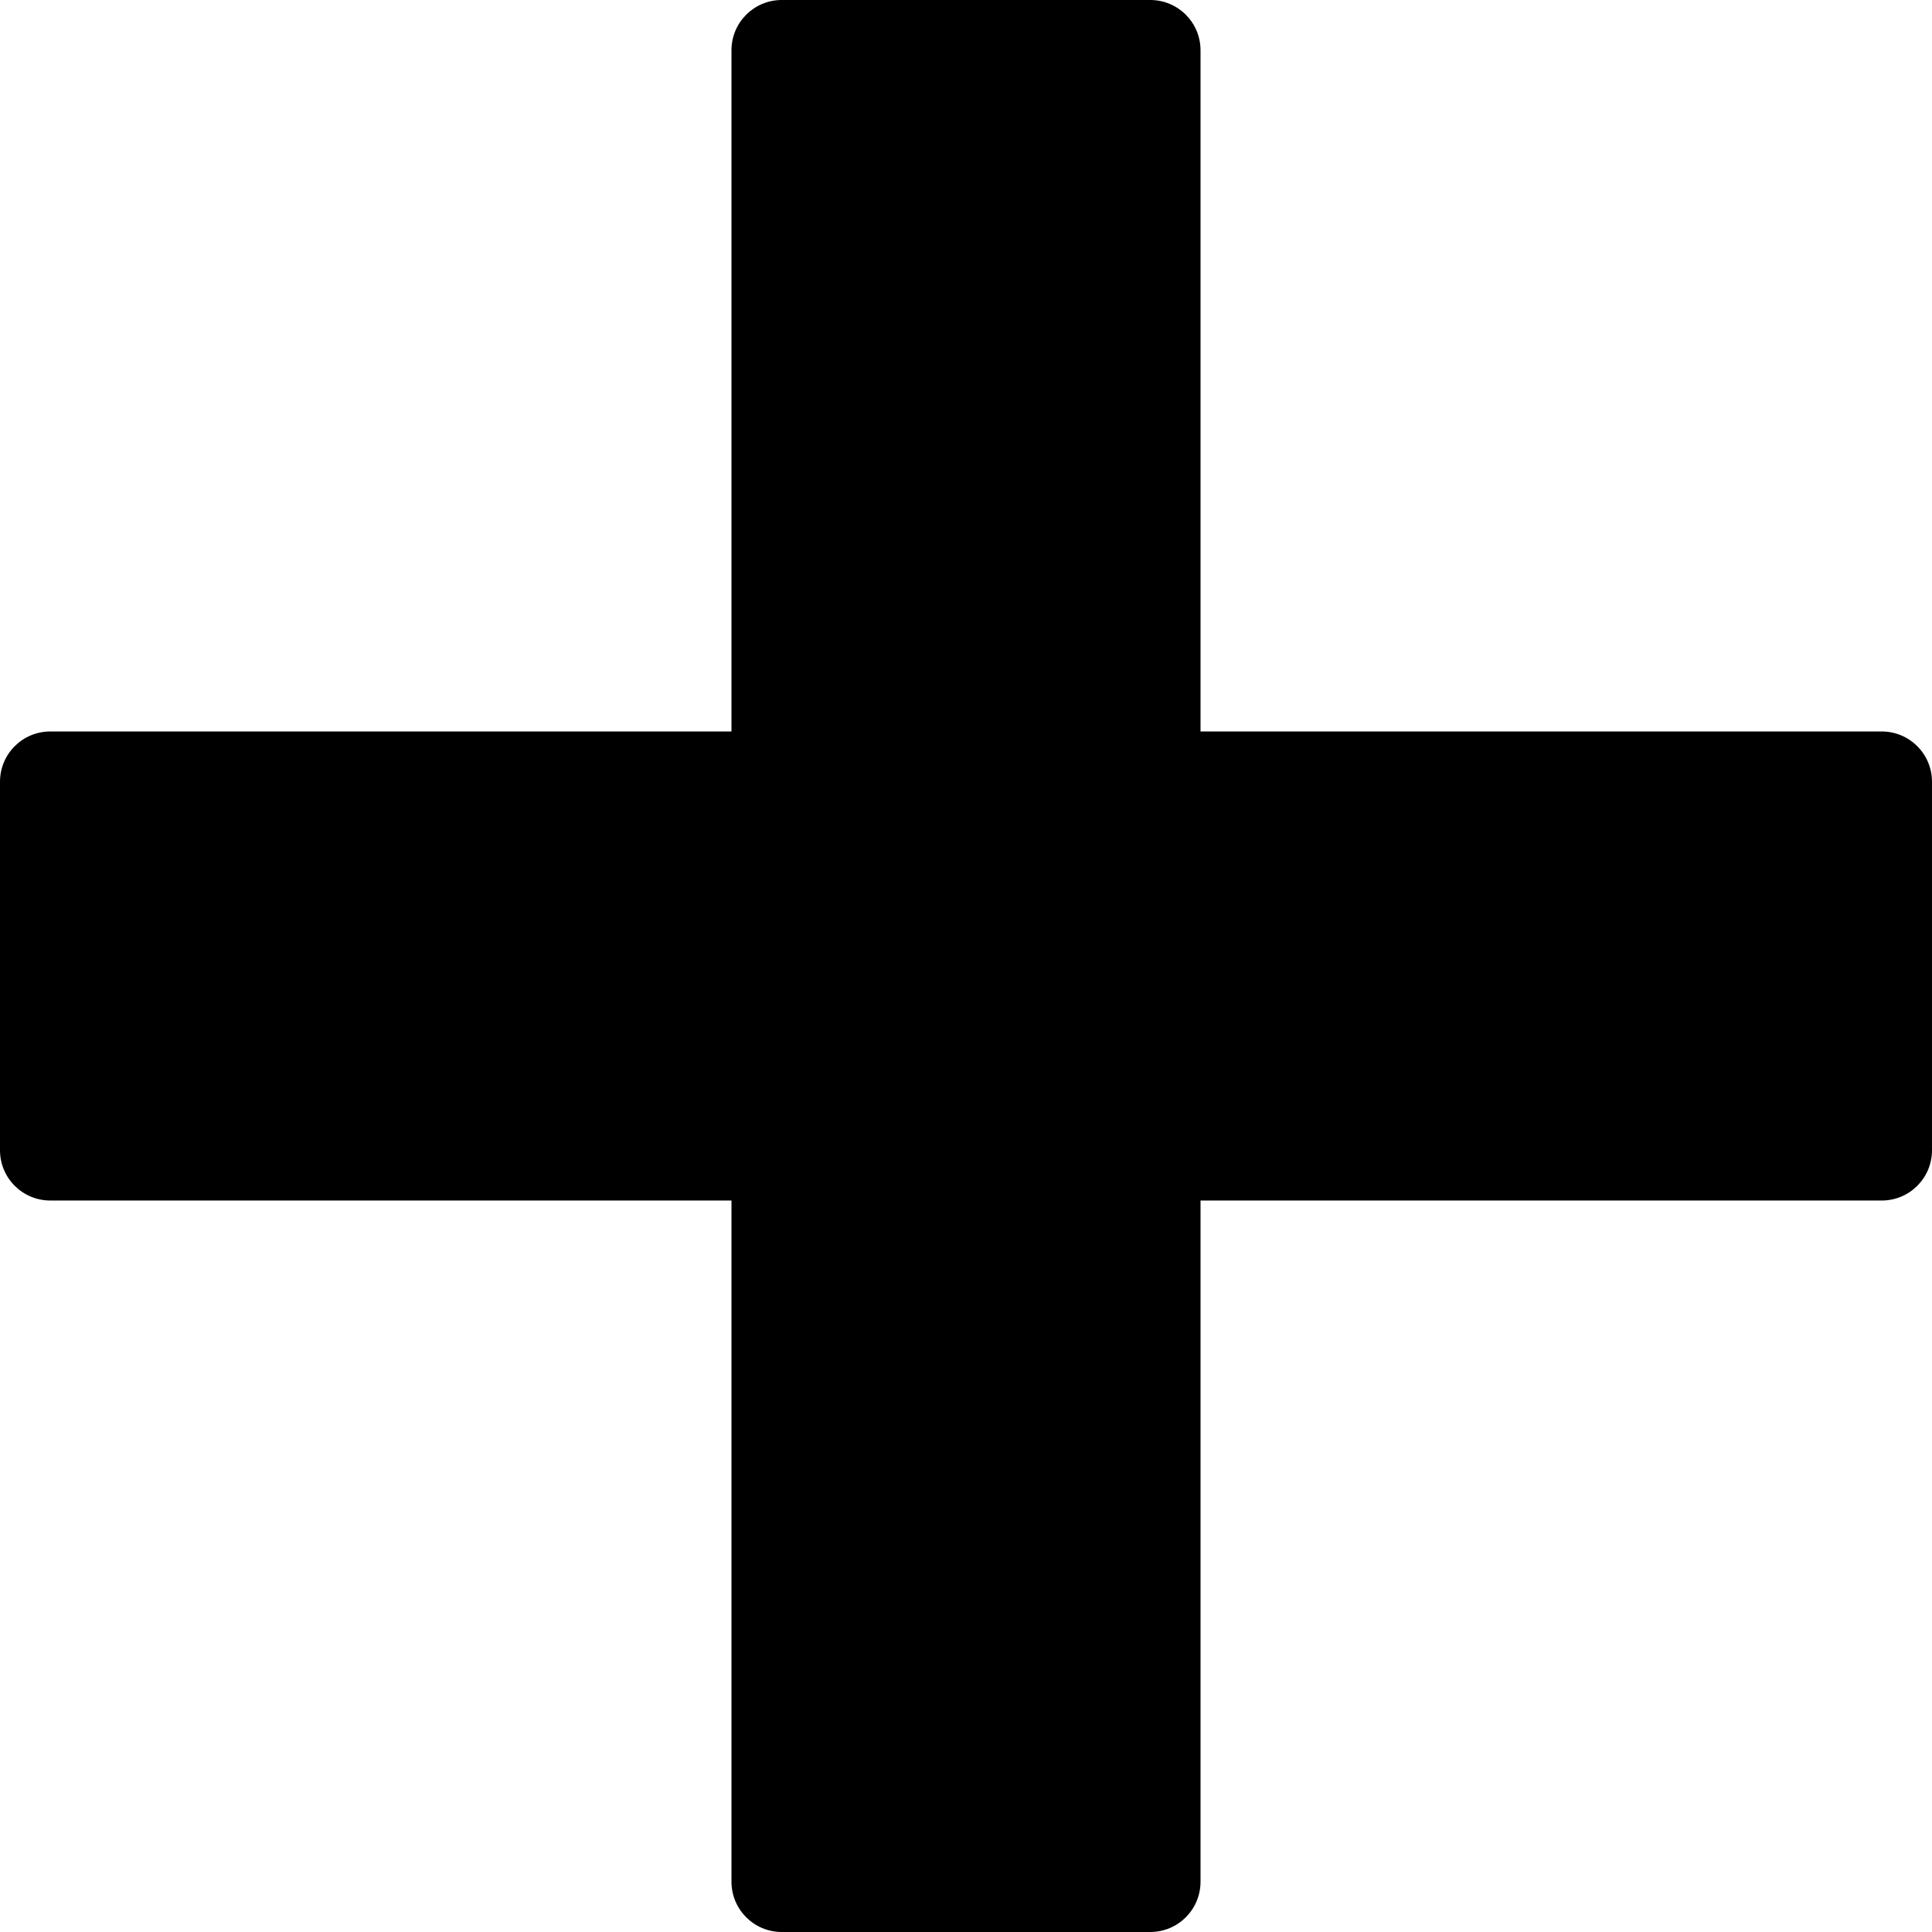
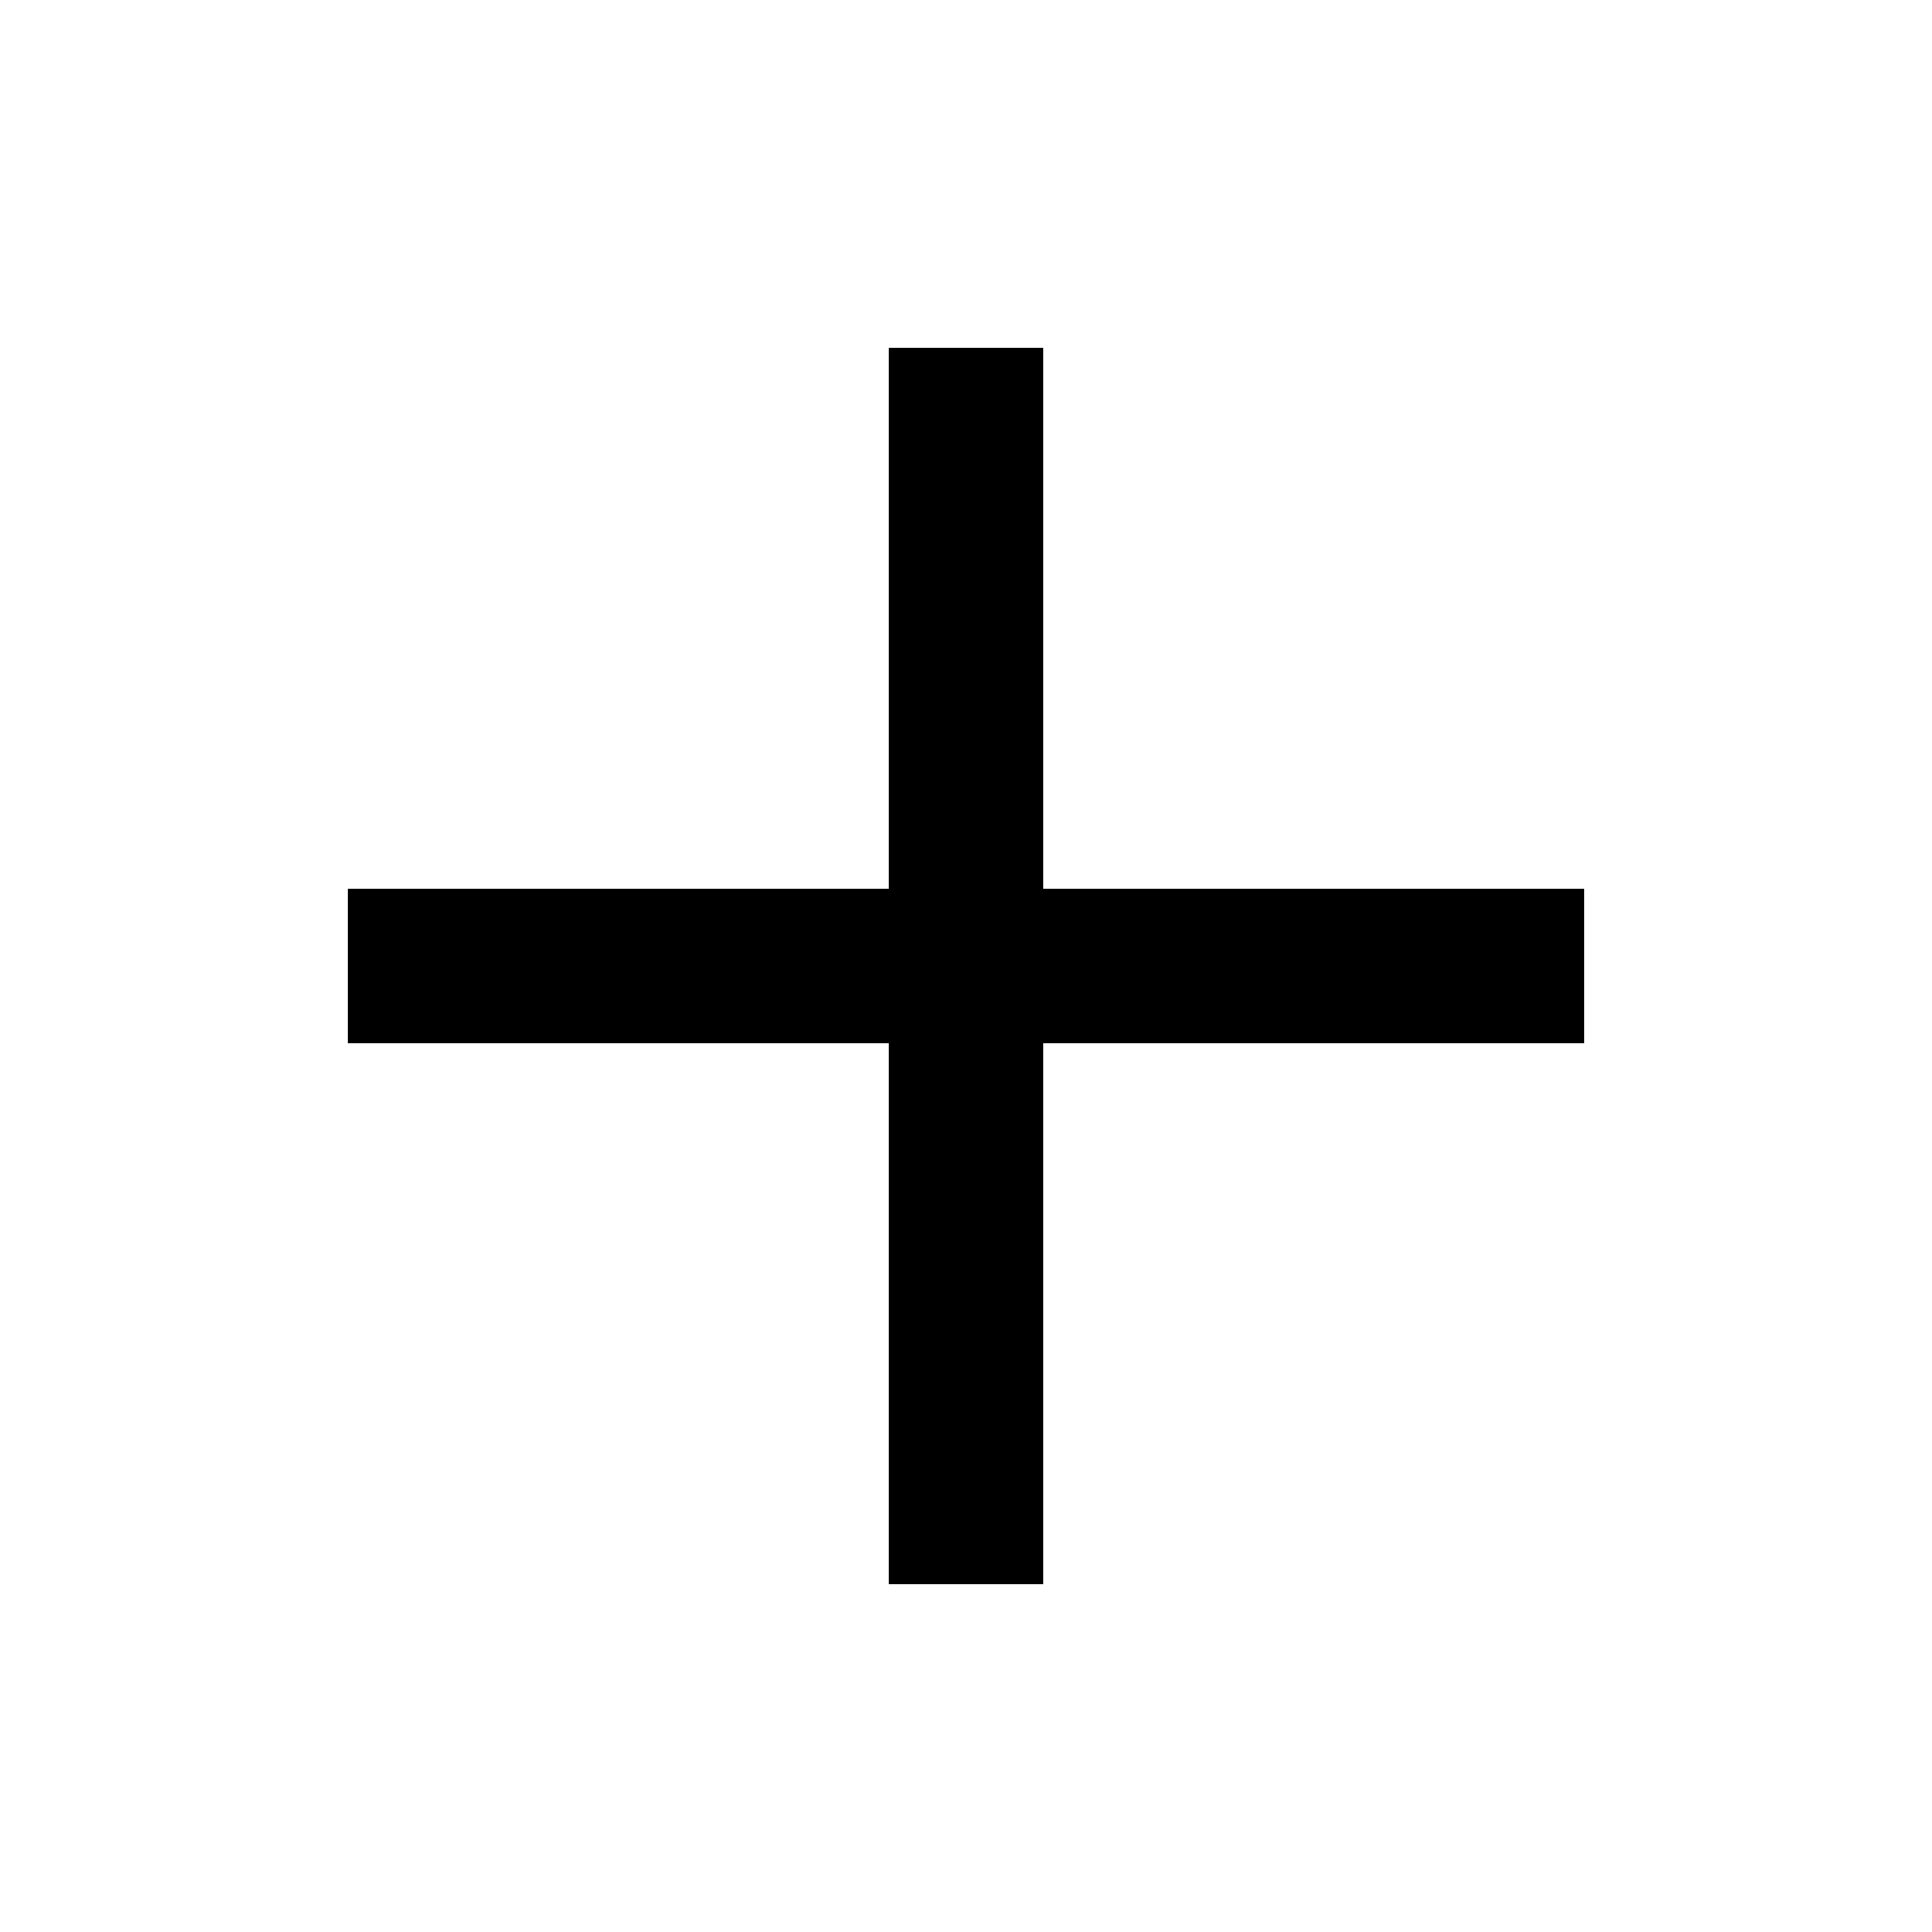
- <svg xmlns="http://www.w3.org/2000/svg" version="1.1" id="Capa_1" x="0px" y="0px" width="349.03px" height="349.031px" viewBox="0 0 349.03 349.031" style="enable-background:new 0 0 349.03 349.031;" xml:space="preserve">
-   <g>
-     <path d="M349.03,141.226v66.579c0,5.012-4.061,9.079-9.079,9.079H216.884v123.067c0,5.019-4.067,9.079-9.079,9.079h-66.579   c-5.009,0-9.079-4.061-9.079-9.079V216.884H9.079c-5.016,0-9.079-4.067-9.079-9.079v-66.579c0-5.013,4.063-9.079,9.079-9.079   h123.068V9.079c0-5.018,4.069-9.079,9.079-9.079h66.579c5.012,0,9.079,4.061,9.079,9.079v123.068h123.067   C344.97,132.147,349.03,136.213,349.03,141.226z" />
-   </g>
-   <g>
- </g>
-   <g>
- </g>
-   <g>
- </g>
-   <g>
- </g>
-   <g>
- </g>
-   <g>
- </g>
-   <g>
- </g>
-   <g>
- </g>
-   <g>
- </g>
-   <g>
- </g>
-   <g>
- </g>
-   <g>
- </g>
-   <g>
- </g>
-   <g>
- </g>
-   <g>
- </g>
+ <svg xmlns="http://www.w3.org/2000/svg" enable-background="new 0 0 50 50" height="50px" id="Layer_1" version="1.1" viewBox="0 0 50 50" width="50px" xml:space="preserve">
+   <rect fill="none" height="50" width="50" />
+   <line fill="none" stroke="#000000" stroke-miterlimit="10" stroke-width="4" x1="9" x2="41" y1="25" y2="25" />
+   <line fill="none" stroke="#000000" stroke-miterlimit="10" stroke-width="4" x1="25" x2="25" y1="9" y2="41" />
</svg>
